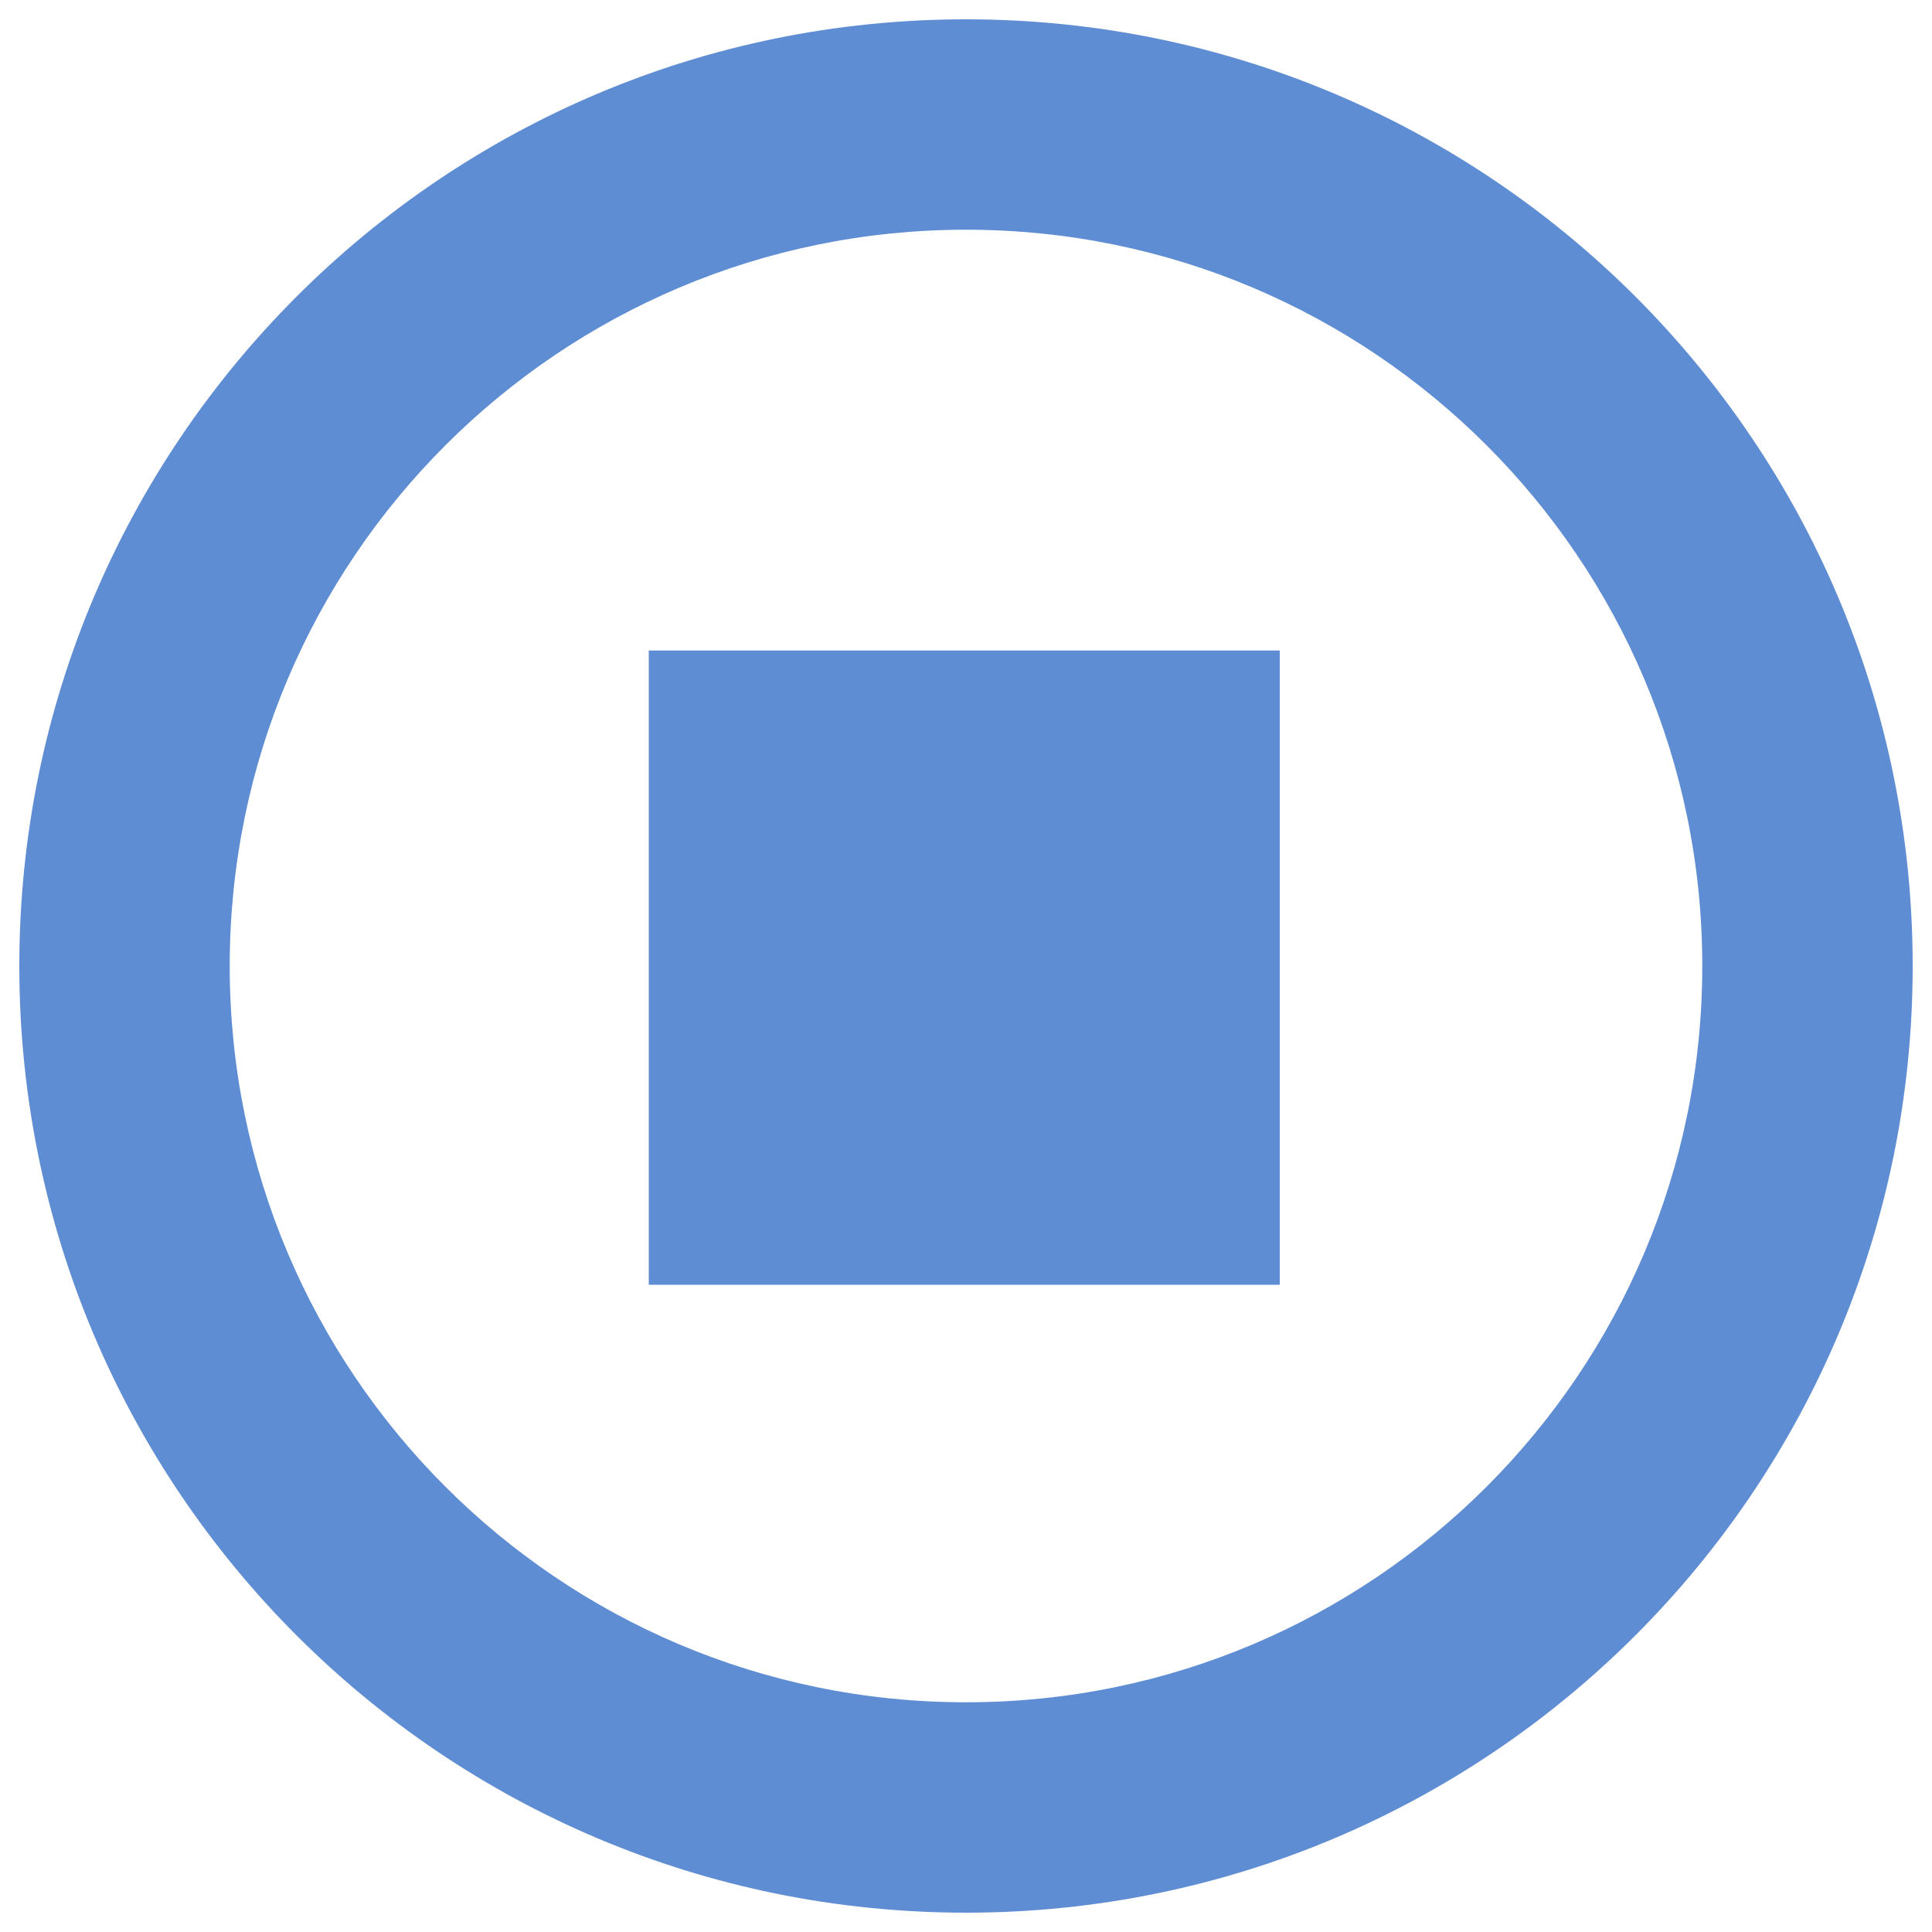
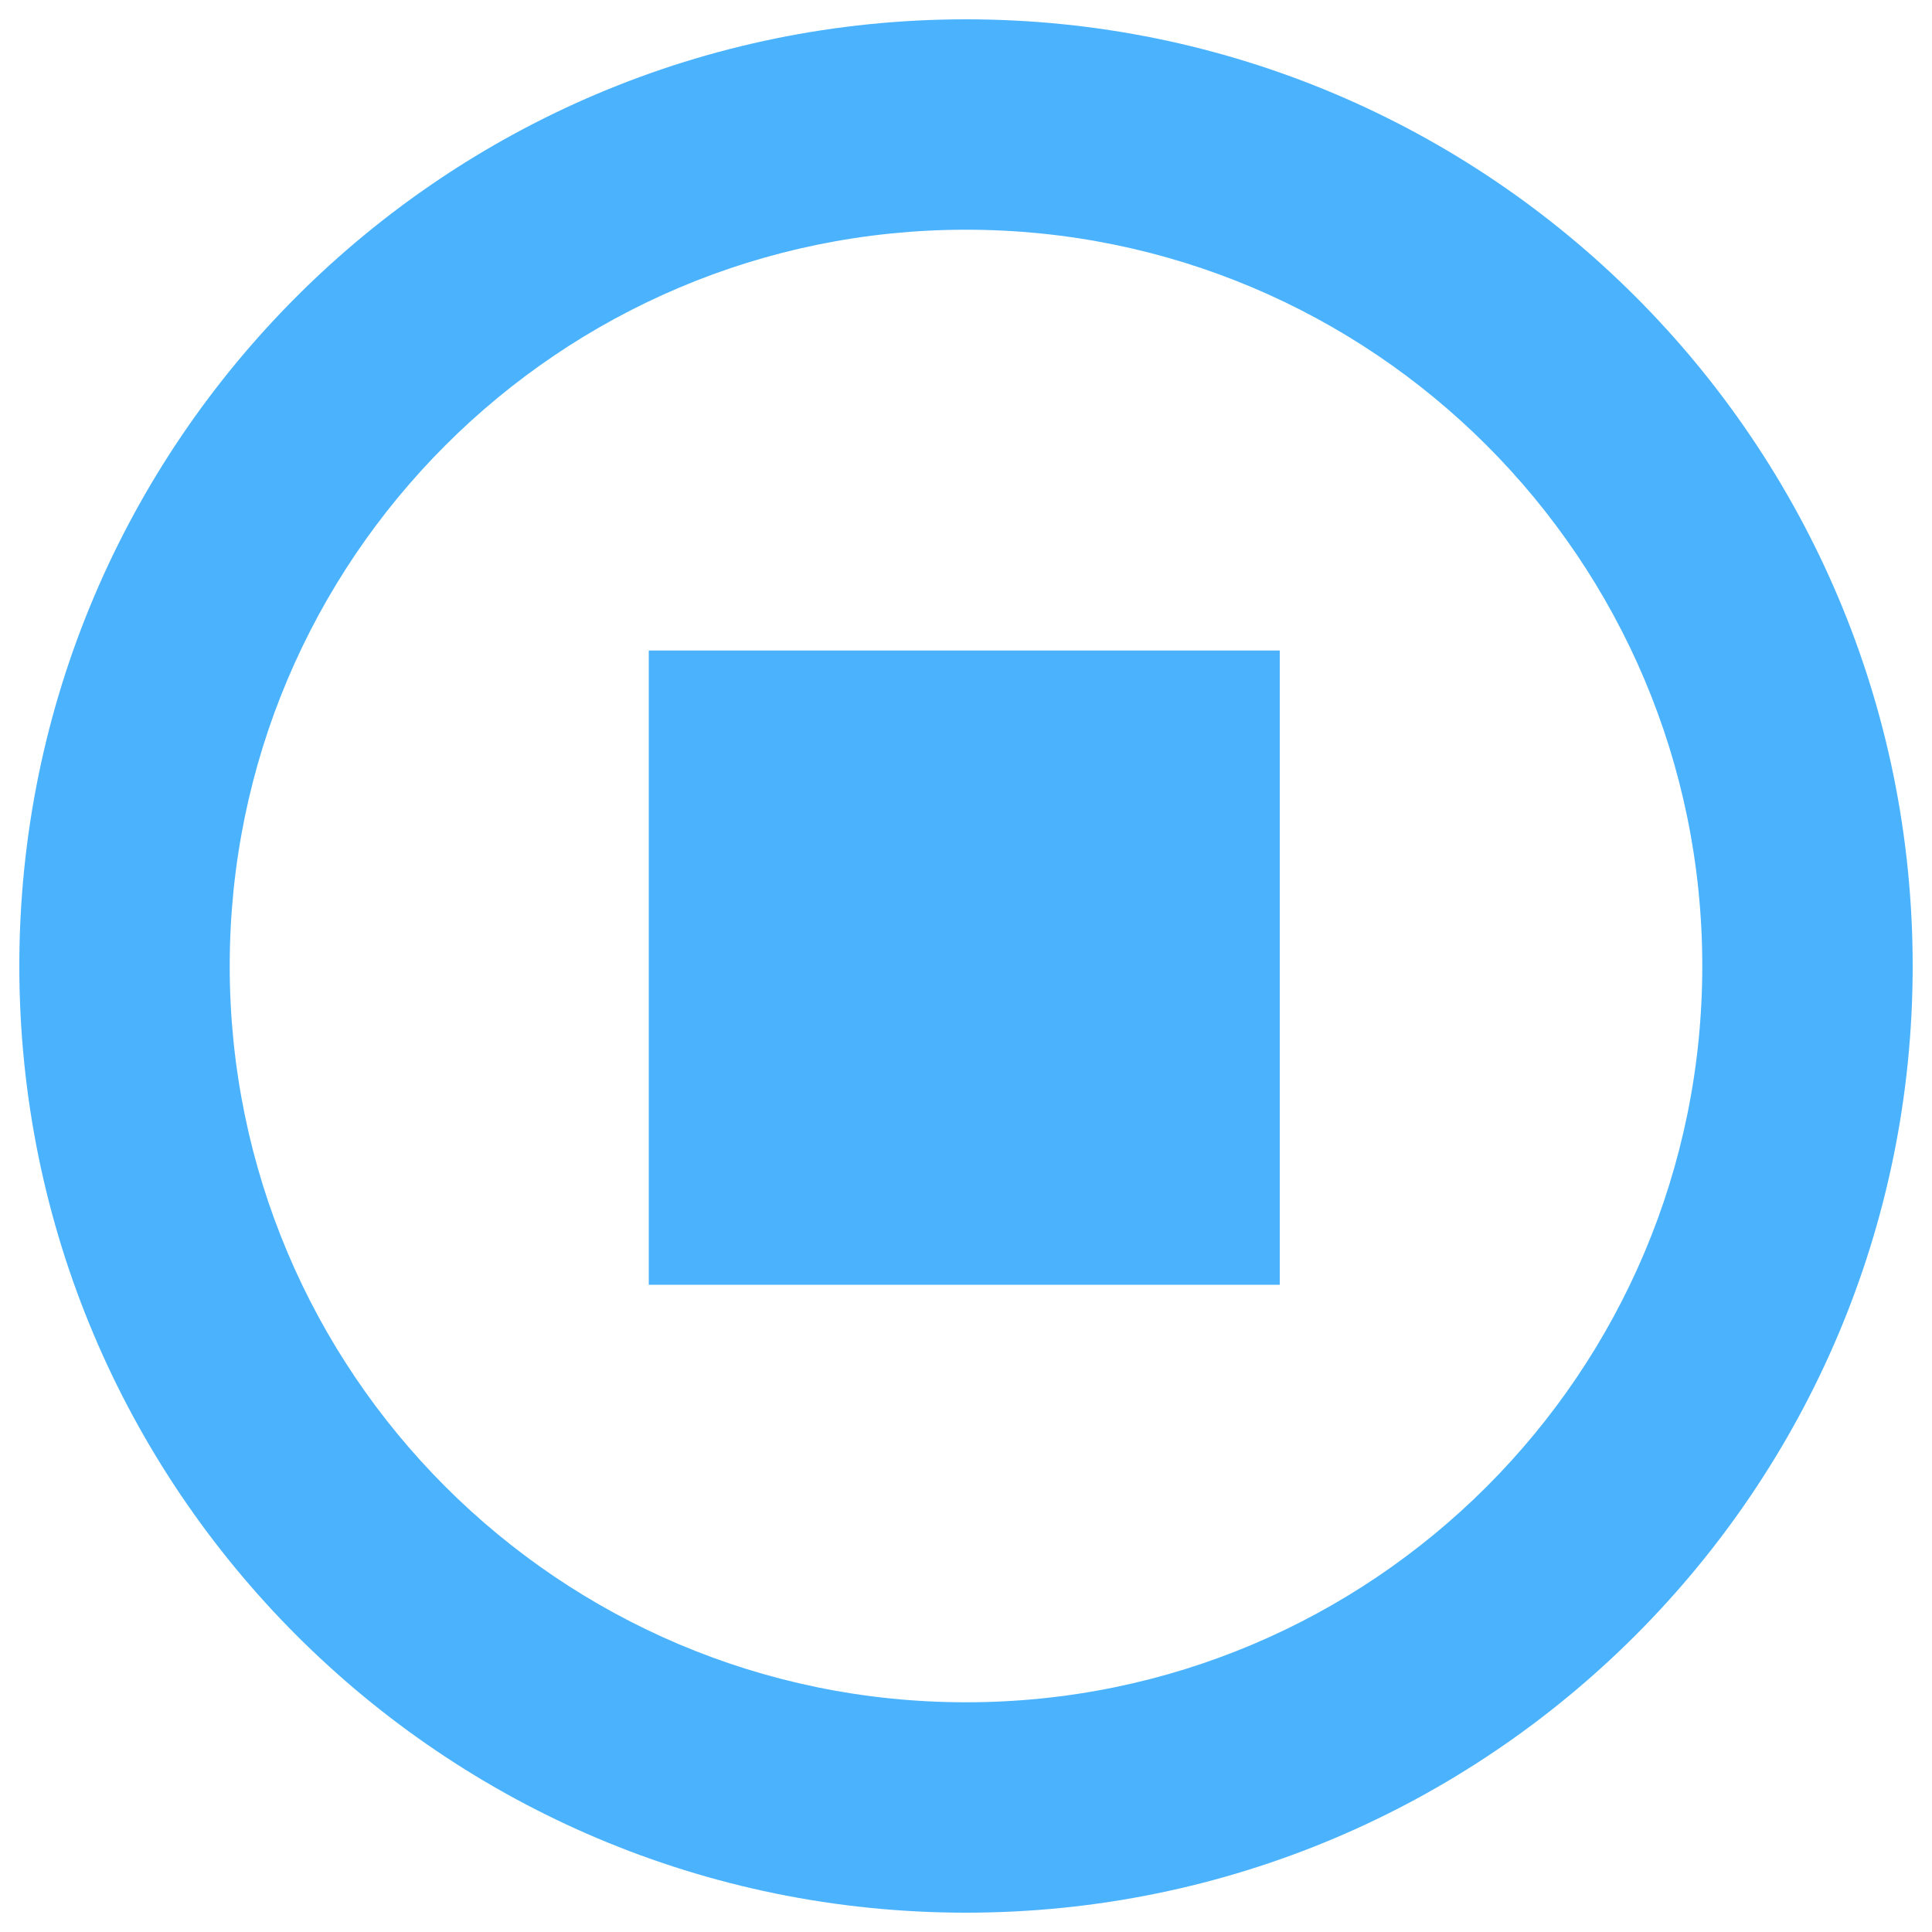
<svg xmlns="http://www.w3.org/2000/svg" version="1.1" x="0px" y="0px" viewBox="0 0 1000 1000" enable-background="new 0 0 1000 1000" xml:space="preserve" id="svg10">
  <defs id="defs14" />
-   <g id="g8" style="fill:#5f8dd3">
-     <path d="M500,10C229.4,10,10,229.3,10,500c0,270.6,219.3,490,490,490c270.6,0,490-219.4,490-490C990,229.3,770.6,10,500,10z M500,881.1c-210.5,0-381.1-170.6-381.1-381.1c0-210.5,170.6-381.1,381.1-381.1c210.5,0,381.1,170.6,381.1,381.1C881.1,710.5,710.5,881.1,500,881.1z" id="path4" style="fill:#5f8dd3" />
-     <path d="M335.8,336.7h326.6V665H335.8V336.7z" id="path6" style="fill:#5f8dd3" />
+   <g id="g8" style="fill:#4bb3fd;fill-opacity:1">
+     <path d="M500,10C229.4,10,10,229.3,10,500c0,270.6,219.3,490,490,490c270.6,0,490-219.4,490-490C990,229.3,770.6,10,500,10z M500,881.1c-210.5,0-381.1-170.6-381.1-381.1c0-210.5,170.6-381.1,381.1-381.1c210.5,0,381.1,170.6,381.1,381.1C881.1,710.5,710.5,881.1,500,881.1z" id="path4" style="fill:#4bb3fd;fill-opacity:1" />
+     <path d="M335.8,336.7h326.6V665H335.8V336.7z" id="path6" style="fill:#4bb3fd;fill-opacity:1" />
  </g>
</svg>
